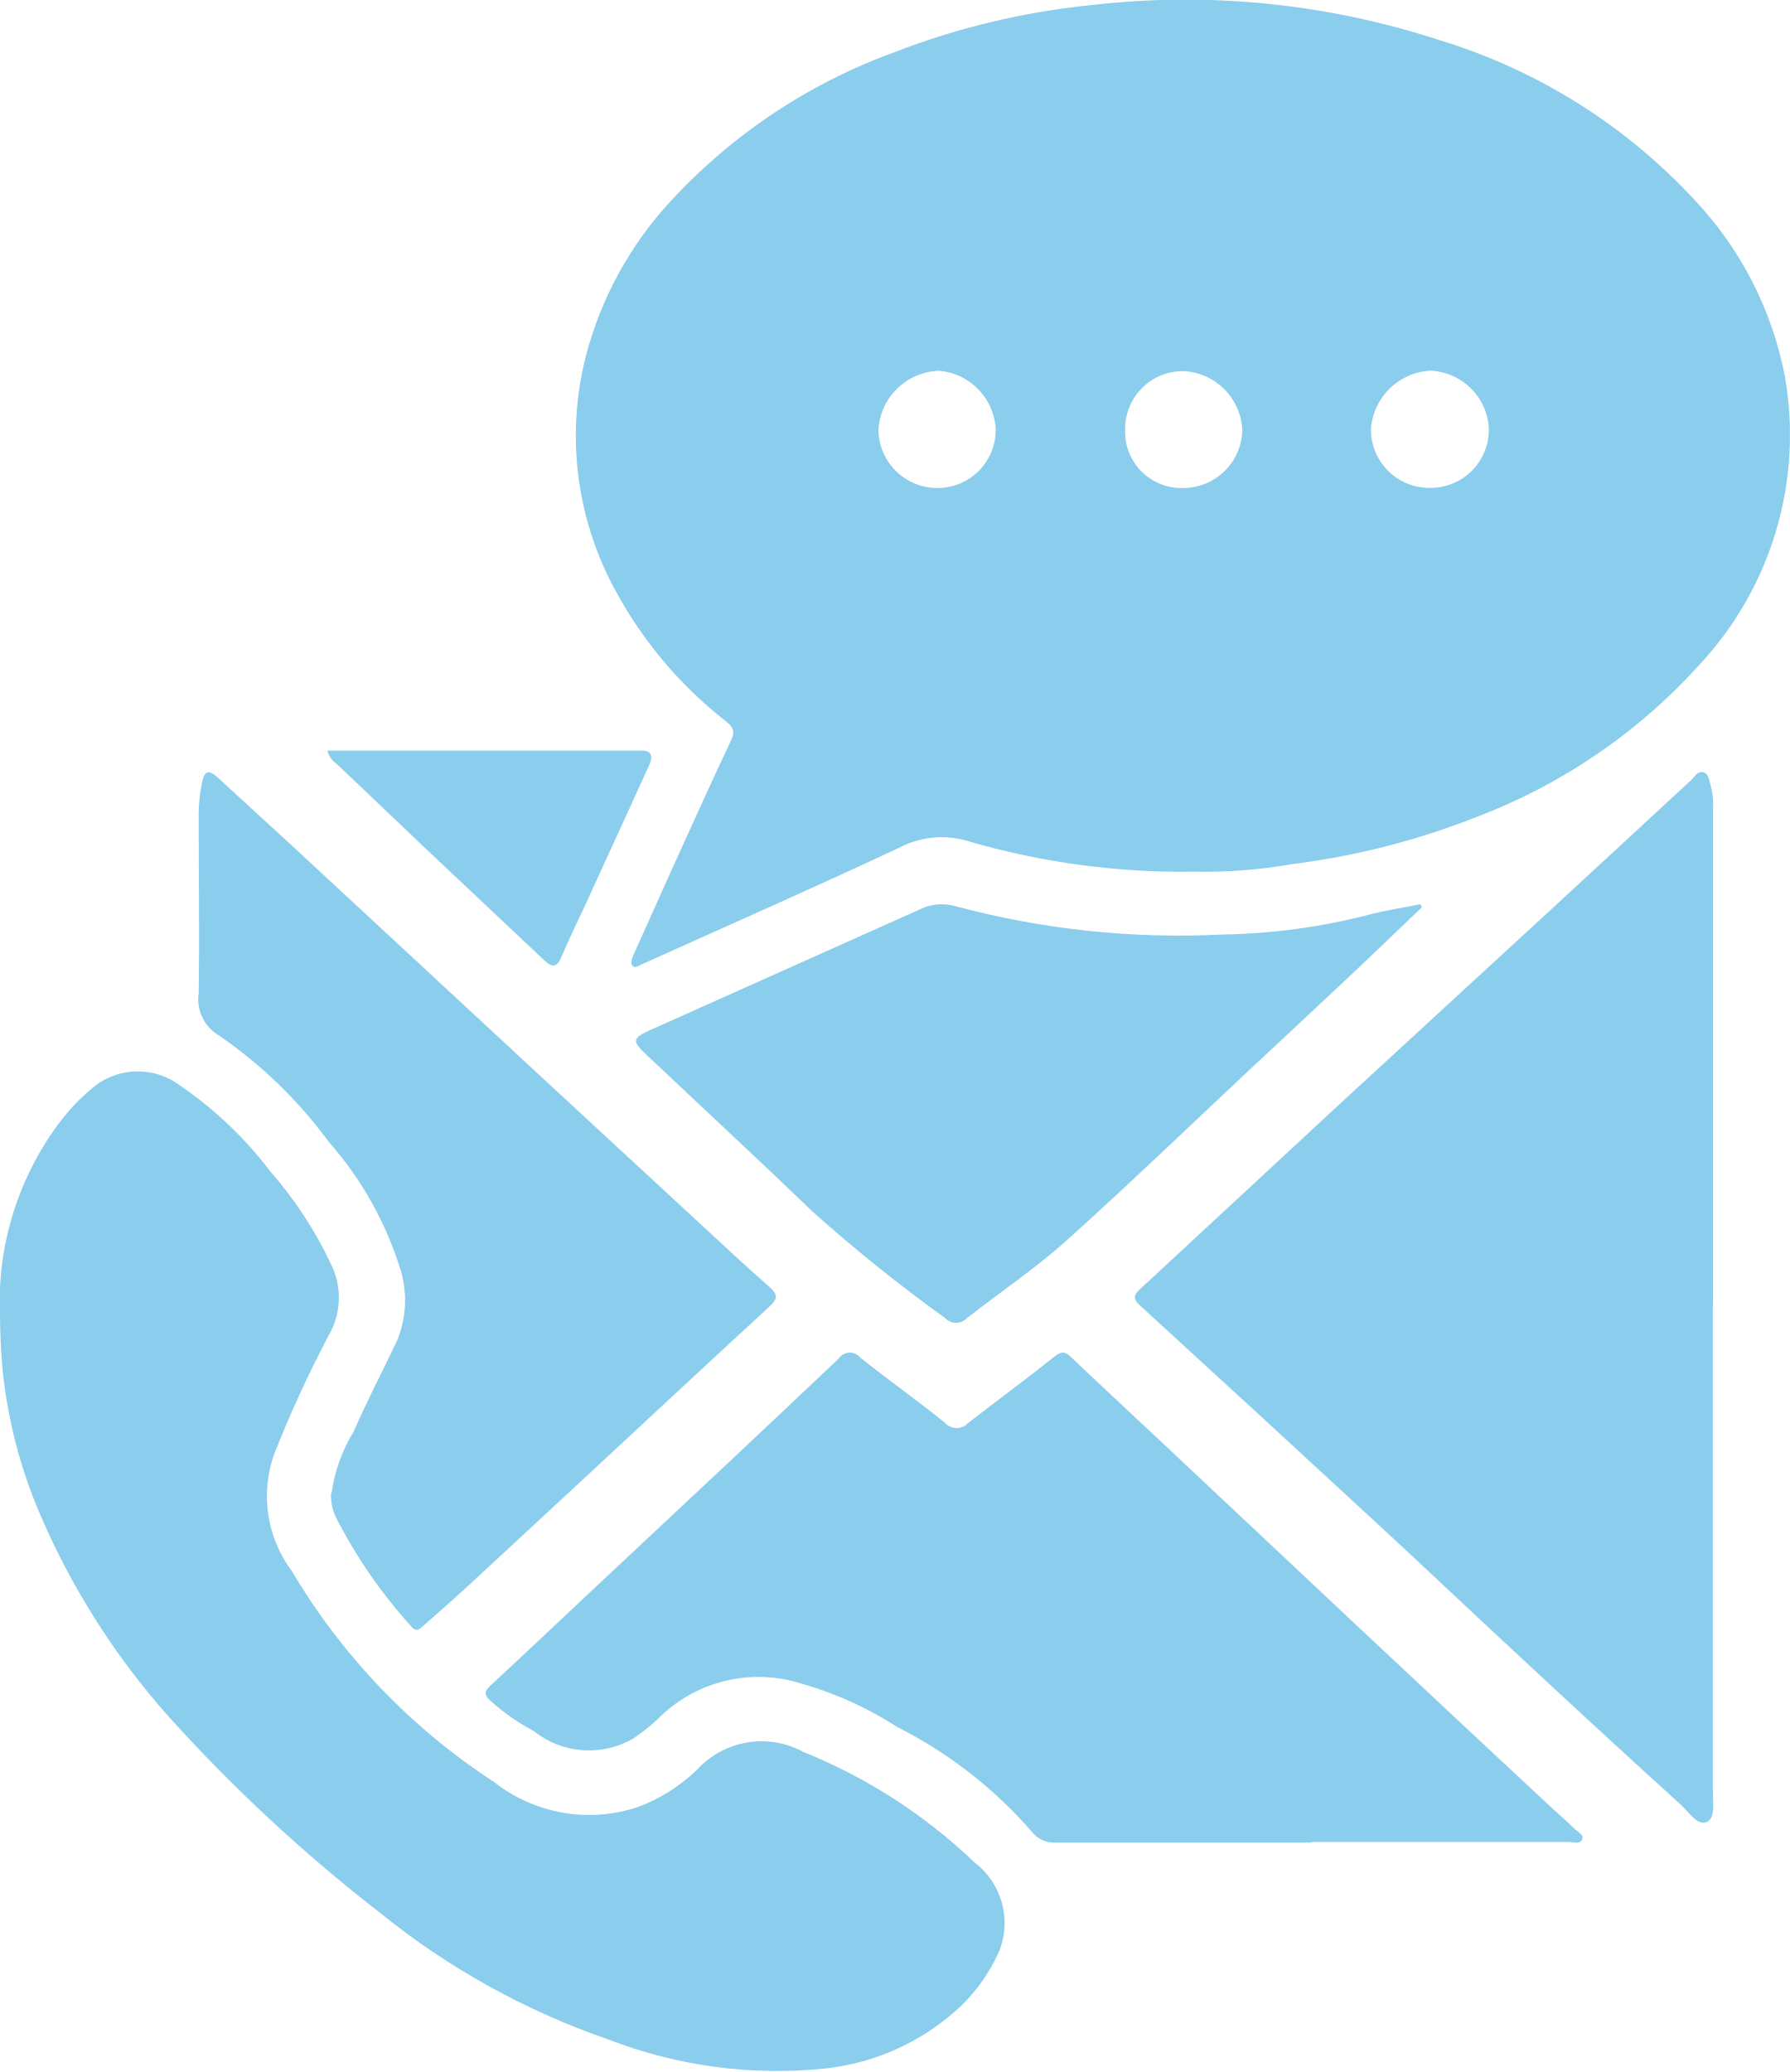
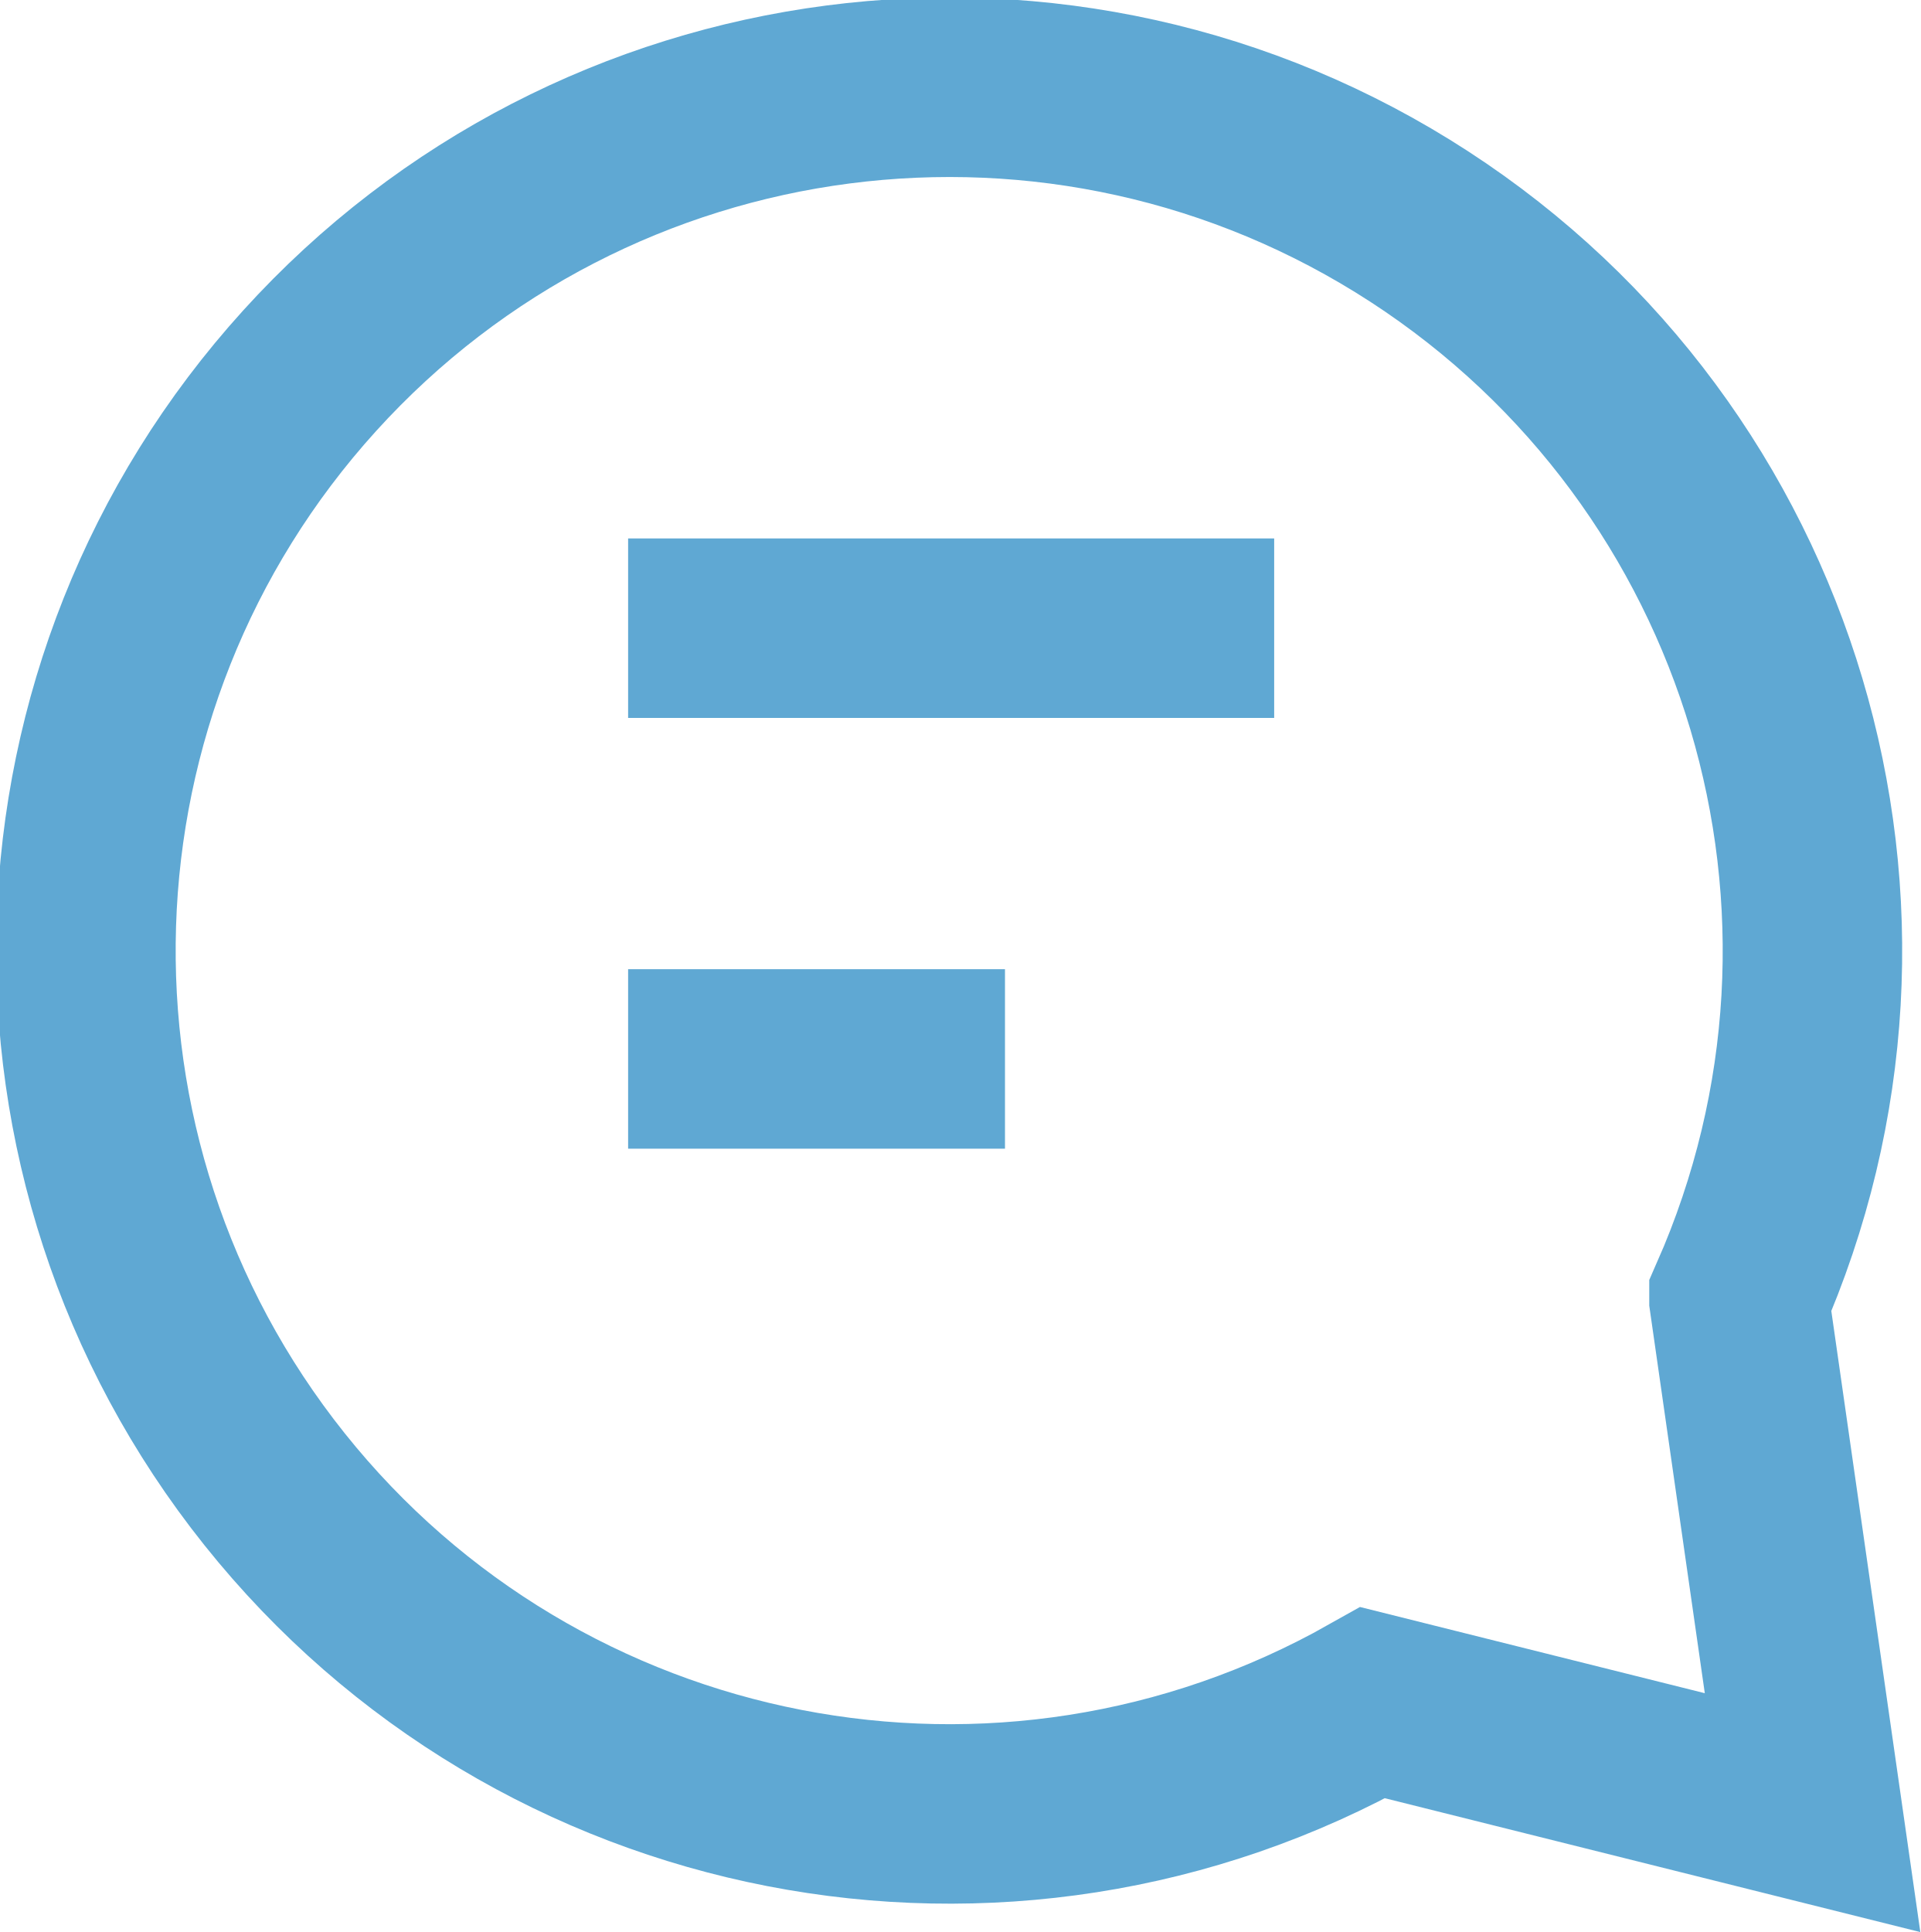
- <svg xmlns="http://www.w3.org/2000/svg" id="Group_22" data-name="Group 22" width="16.236" height="18.793" viewBox="0 0 16.236 18.793">
-   <defs>
-     <clipPath id="clip-path">
-       <rect id="Rectangle_12" data-name="Rectangle 12" width="16.236" height="18.793" fill="none" />
-     </clipPath>
-   </defs>
-   <g id="Group_21" data-name="Group 21" clip-path="url(#clip-path)">
-     <path id="Path_104" data-name="Path 104" d="M196.4,7.906a6.937,6.937,0,0,1-2.035-.272.829.829,0,0,0-.638.053c-.777.365-1.564.71-2.346,1.063-.025.011-.05.033-.074.012s-.008-.06,0-.087q.161-.361.324-.722c.188-.414.374-.829.569-1.241.04-.084.011-.122-.047-.169a3.79,3.79,0,0,1-1.03-1.237,2.919,2.919,0,0,1-.241-2.079,3.294,3.294,0,0,1,.766-1.4A5.157,5.157,0,0,1,193.666.479,6.831,6.831,0,0,1,195.46.047a7.409,7.409,0,0,1,3.161.316,5.227,5.227,0,0,1,2.321,1.454,3.211,3.211,0,0,1,.815,1.594,3.055,3.055,0,0,1-.777,2.621,5.217,5.217,0,0,1-2.02,1.378,6.843,6.843,0,0,1-1.67.427,4.6,4.6,0,0,1-.892.069m-.087-3.48a.536.536,0,0,0,.525-.535.562.562,0,0,0-.533-.525.524.524,0,0,0-.53.532.511.511,0,0,0,.537.528M194.6,3.913a.562.562,0,0,0-.514-.55.569.569,0,0,0-.551.532.534.534,0,0,0,.526.531.527.527,0,0,0,.538-.514m3.935.513a.528.528,0,0,0,.538-.547.554.554,0,0,0-.538-.516.572.572,0,0,0-.531.524.529.529,0,0,0,.531.539" transform="translate(-185.567 0)" fill="#8acdec" />
-     <path id="Path_105" data-name="Path 105" d="M0,357.123a2.719,2.719,0,0,1,.548-1.775,1.886,1.886,0,0,1,.325-.33.638.638,0,0,1,.752,0,3.535,3.535,0,0,1,.828.786,3.577,3.577,0,0,1,.544.829.682.682,0,0,1-.016.658,10.708,10.708,0,0,0-.494,1.076,1.135,1.135,0,0,0,.161,1.062,5.828,5.828,0,0,0,1.834,1.912,1.393,1.393,0,0,0,1.306.226,1.546,1.546,0,0,0,.537-.34.793.793,0,0,1,.964-.158,4.86,4.86,0,0,1,1.549,1,.69.69,0,0,1,.228.8,1.577,1.577,0,0,1-.407.556,2.133,2.133,0,0,1-1.163.513,4.238,4.238,0,0,1-1.98-.263,6.831,6.831,0,0,1-2.074-1.152,14.693,14.693,0,0,1-1.908-1.771A6.766,6.766,0,0,1,.358,358.9a4.456,4.456,0,0,1-.336-1.314c-.014-.155-.02-.308-.022-.463" transform="translate(0 -345.178)" fill="#8acdec" />
-     <path id="Path_106" data-name="Path 106" d="M381.205,260.589q0,2.223,0,4.445c0,.1.026.241-.056.277s-.161-.09-.232-.155q-.771-.7-1.536-1.414c-.387-.358-.769-.721-1.156-1.079q-1.107-1.023-2.219-2.04c-.076-.069-.038-.107.011-.153l.831-.77q.52-.482,1.04-.964.968-.892,1.938-1.783.592-.546,1.183-1.093c.032-.03.058-.084.109-.071s.053.076.068.123a.706.706,0,0,1,.021.216q0,2.229,0,4.459" transform="translate(-365.668 -248.785)" fill="#8acdec" />
-     <path id="Path_107" data-name="Path 107" d="M168.262,452.5c-.77,0-1.541,0-2.311,0a.257.257,0,0,1-.223-.1,4.012,4.012,0,0,0-1.219-.948,3.26,3.26,0,0,0-.891-.4,1.28,1.28,0,0,0-1.253.3,1.671,1.671,0,0,1-.244.2.8.8,0,0,1-.907-.062,1.992,1.992,0,0,1-.4-.28c-.054-.051-.05-.081,0-.129.31-.288.618-.578.926-.868l1.281-1.2q.478-.449.954-.9a.123.123,0,0,1,.2-.01c.251.2.516.387.767.59a.142.142,0,0,0,.212,0c.258-.2.522-.394.78-.6.059-.046.092-.052.147,0,.27.257.544.51.816.766q.925.869,1.85,1.738.821.77,1.645,1.538c.086.081.176.158.261.24.03.029.091.057.067.1s-.083.019-.126.019h-2.325" transform="translate(-156.37 -435.788)" fill="#8acdec" />
-     <path id="Path_108" data-name="Path 108" d="M67.081,262.346a1.444,1.444,0,0,1,.2-.559c.122-.279.264-.55.394-.825a.953.953,0,0,0,.019-.68,3.16,3.16,0,0,0-.636-1.119,4.165,4.165,0,0,0-.991-.963.383.383,0,0,1-.192-.389c.009-.542,0-1.085,0-1.627a1.459,1.459,0,0,1,.031-.284c.021-.108.061-.119.143-.044q.328.3.654.6l2.321,2.152,1.442,1.333c.194.179.386.359.585.533.076.067.081.109,0,.181-.586.539-1.168,1.082-1.751,1.623q-.49.455-.98.908c-.134.123-.27.243-.407.363-.032.028-.062.064-.11.005a4.552,4.552,0,0,1-.686-.995.459.459,0,0,1-.041-.212" transform="translate(-64.073 -248.803)" fill="#8acdec" />
-     <path id="Path_109" data-name="Path 109" d="M217.962,299.458c-.216.206-.431.414-.648.618-.258.243-.518.485-.777.727-.6.559-1.186,1.127-1.794,1.674-.286.257-.609.474-.913.712a.134.134,0,0,1-.193,0,14.714,14.714,0,0,1-1.2-.963c-.5-.481-1.011-.954-1.516-1.431-.13-.123-.123-.147.042-.222l2.458-1.1a.439.439,0,0,1,.306-.022,7.852,7.852,0,0,0,2.429.257,5.681,5.681,0,0,0,1.305-.175c.158-.044.322-.066.484-.1l.013.026" transform="translate(-205.061 -291.232)" fill="#8acdec" />
-     <path id="Path_110" data-name="Path 110" d="M108.679,248.581H111.3c.068,0,.137,0,.2,0,.106-.007.133.039.092.131q-.241.531-.485,1.061c-.1.227-.214.451-.312.681-.045.106-.092.088-.156.028q-.541-.509-1.082-1.019c-.267-.253-.531-.508-.8-.761a.22.22,0,0,1-.085-.121" transform="translate(-105.703 -241.773)" fill="#8acdec" />
-   </g>
+ <svg xmlns="http://www.w3.org/2000/svg" width="21.401" height="21.529" viewBox="0 0 21.401 21.529">
+   <path id="Icon" d="M1215.78,148.878l.82,5.721-4.9-1.225a9.62,9.62,0,1,1,4.08-4.5ZM1203.4,141.4h7.2m-7.2,4.8h4.2" transform="translate(-1196.4 -134.4)" fill="none" stroke="#5fa8d3" stroke-width="2" />
</svg>
